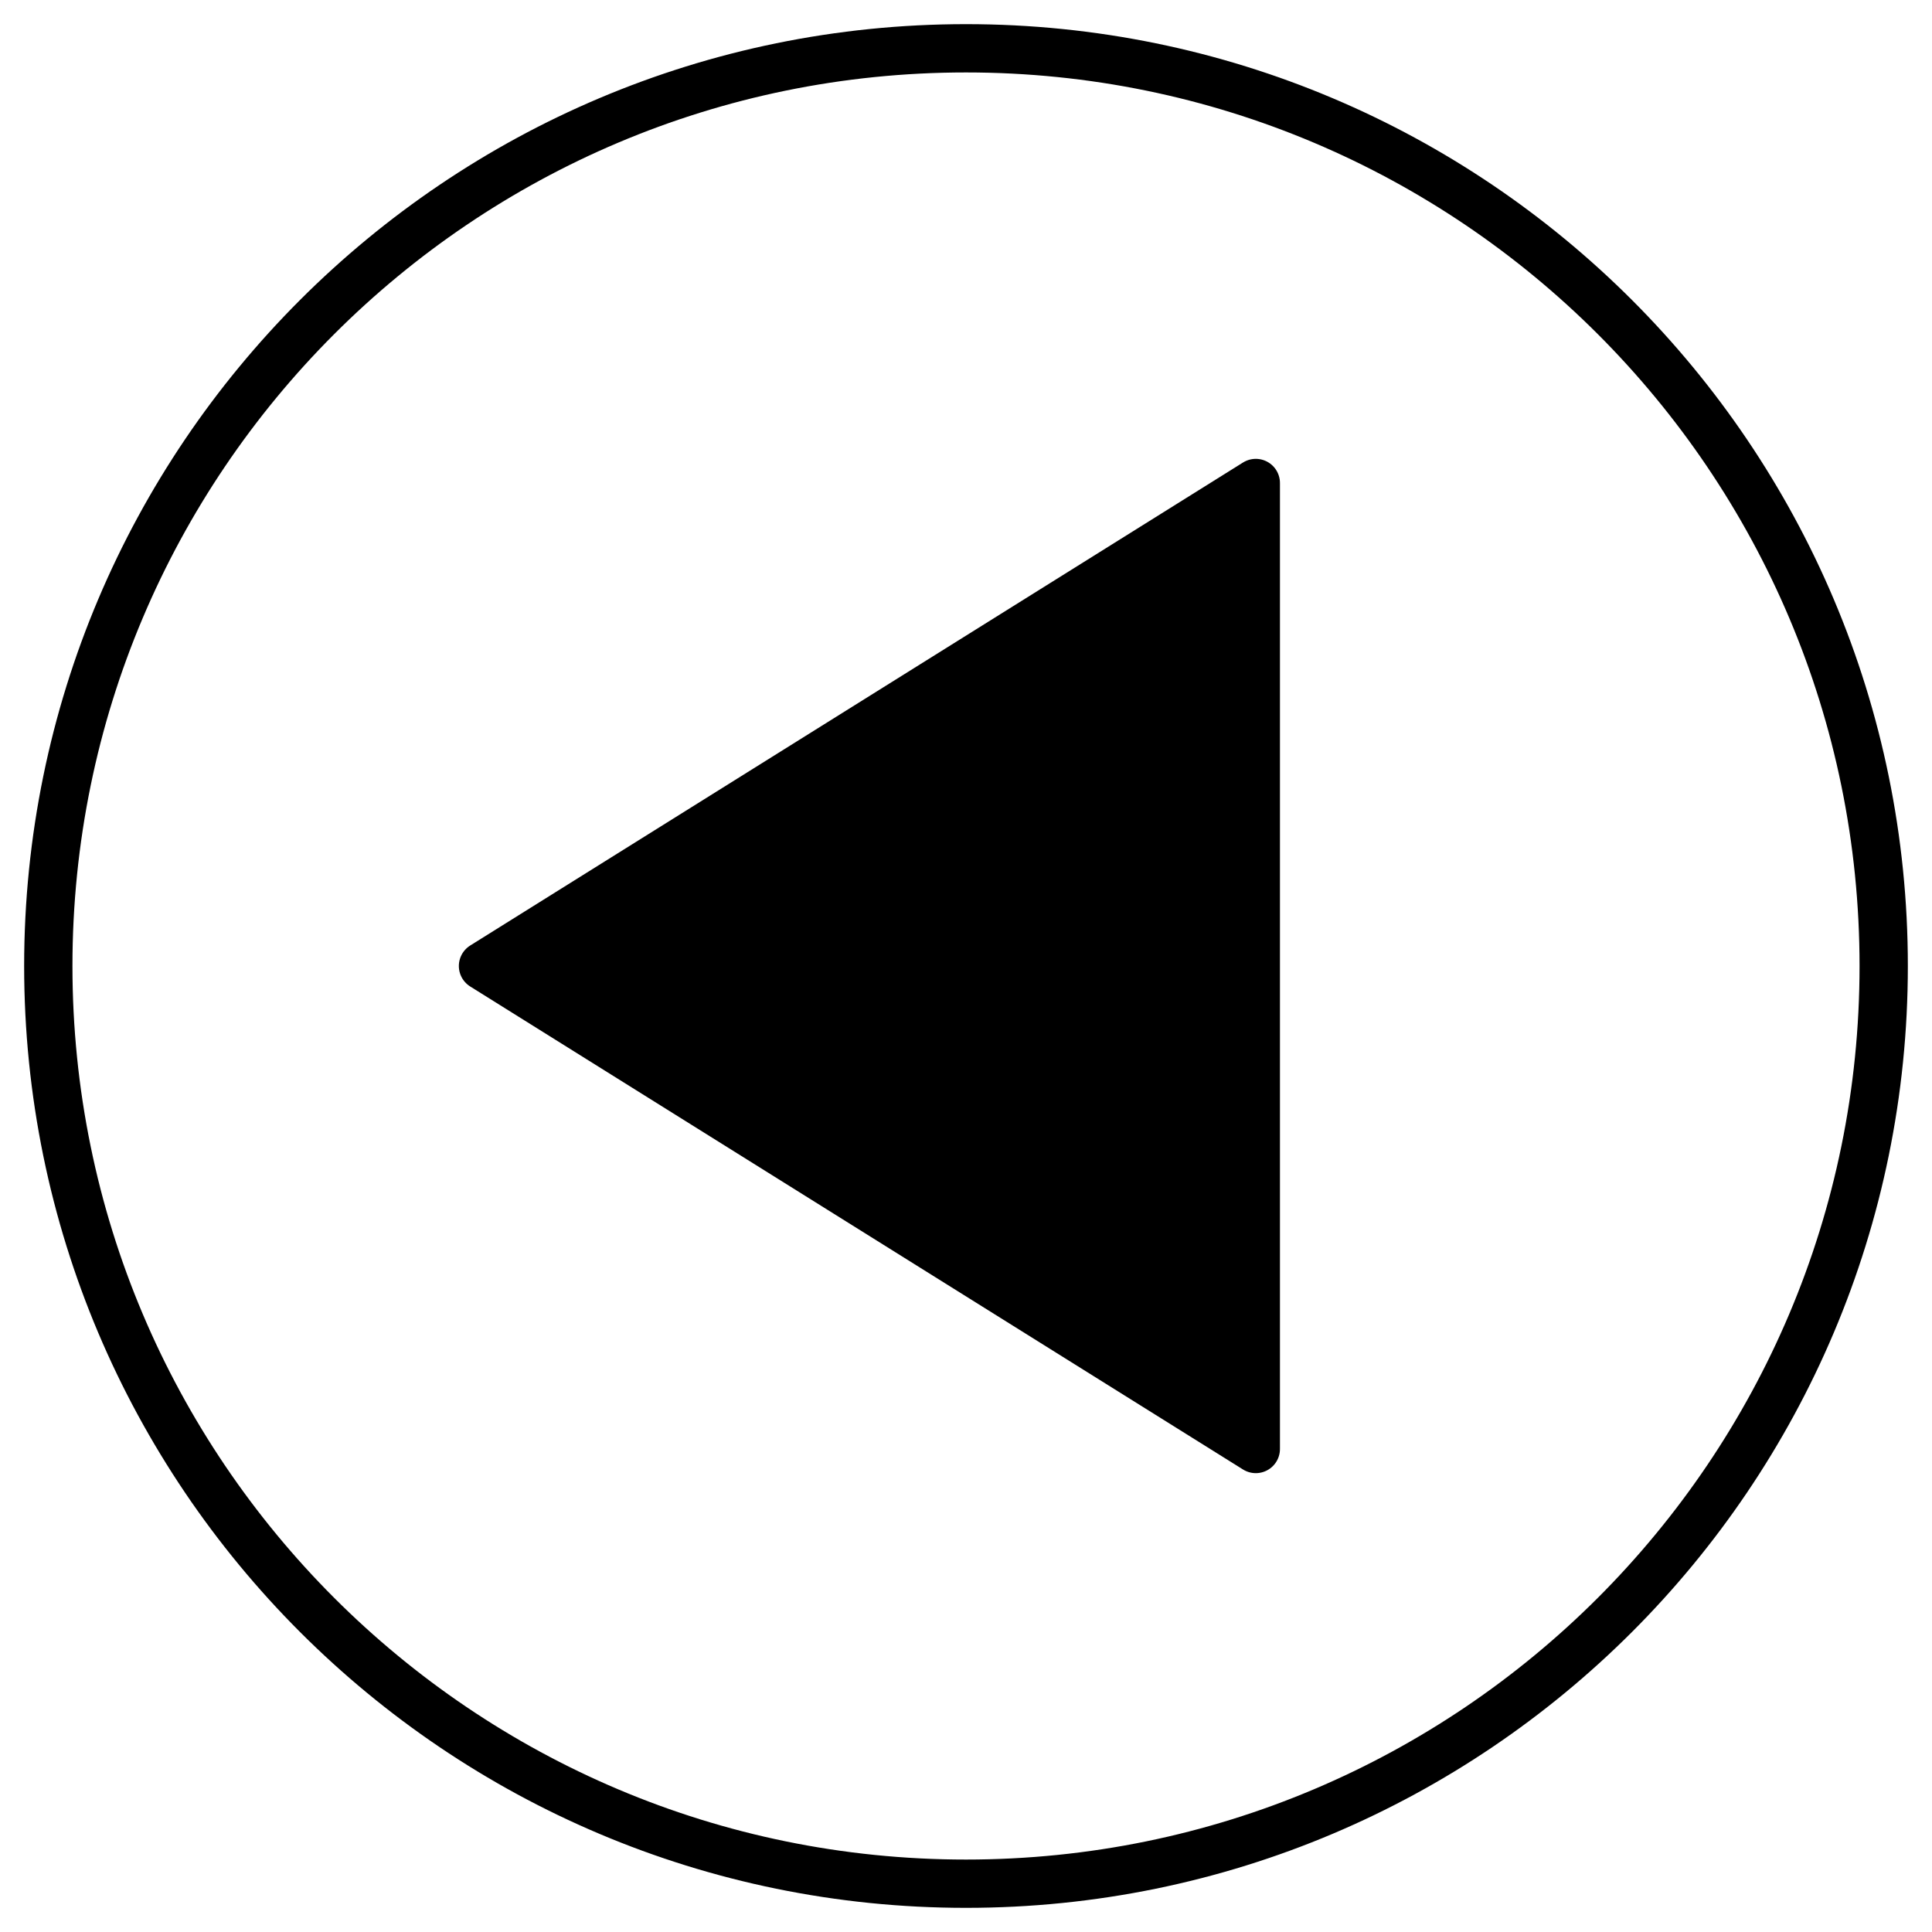
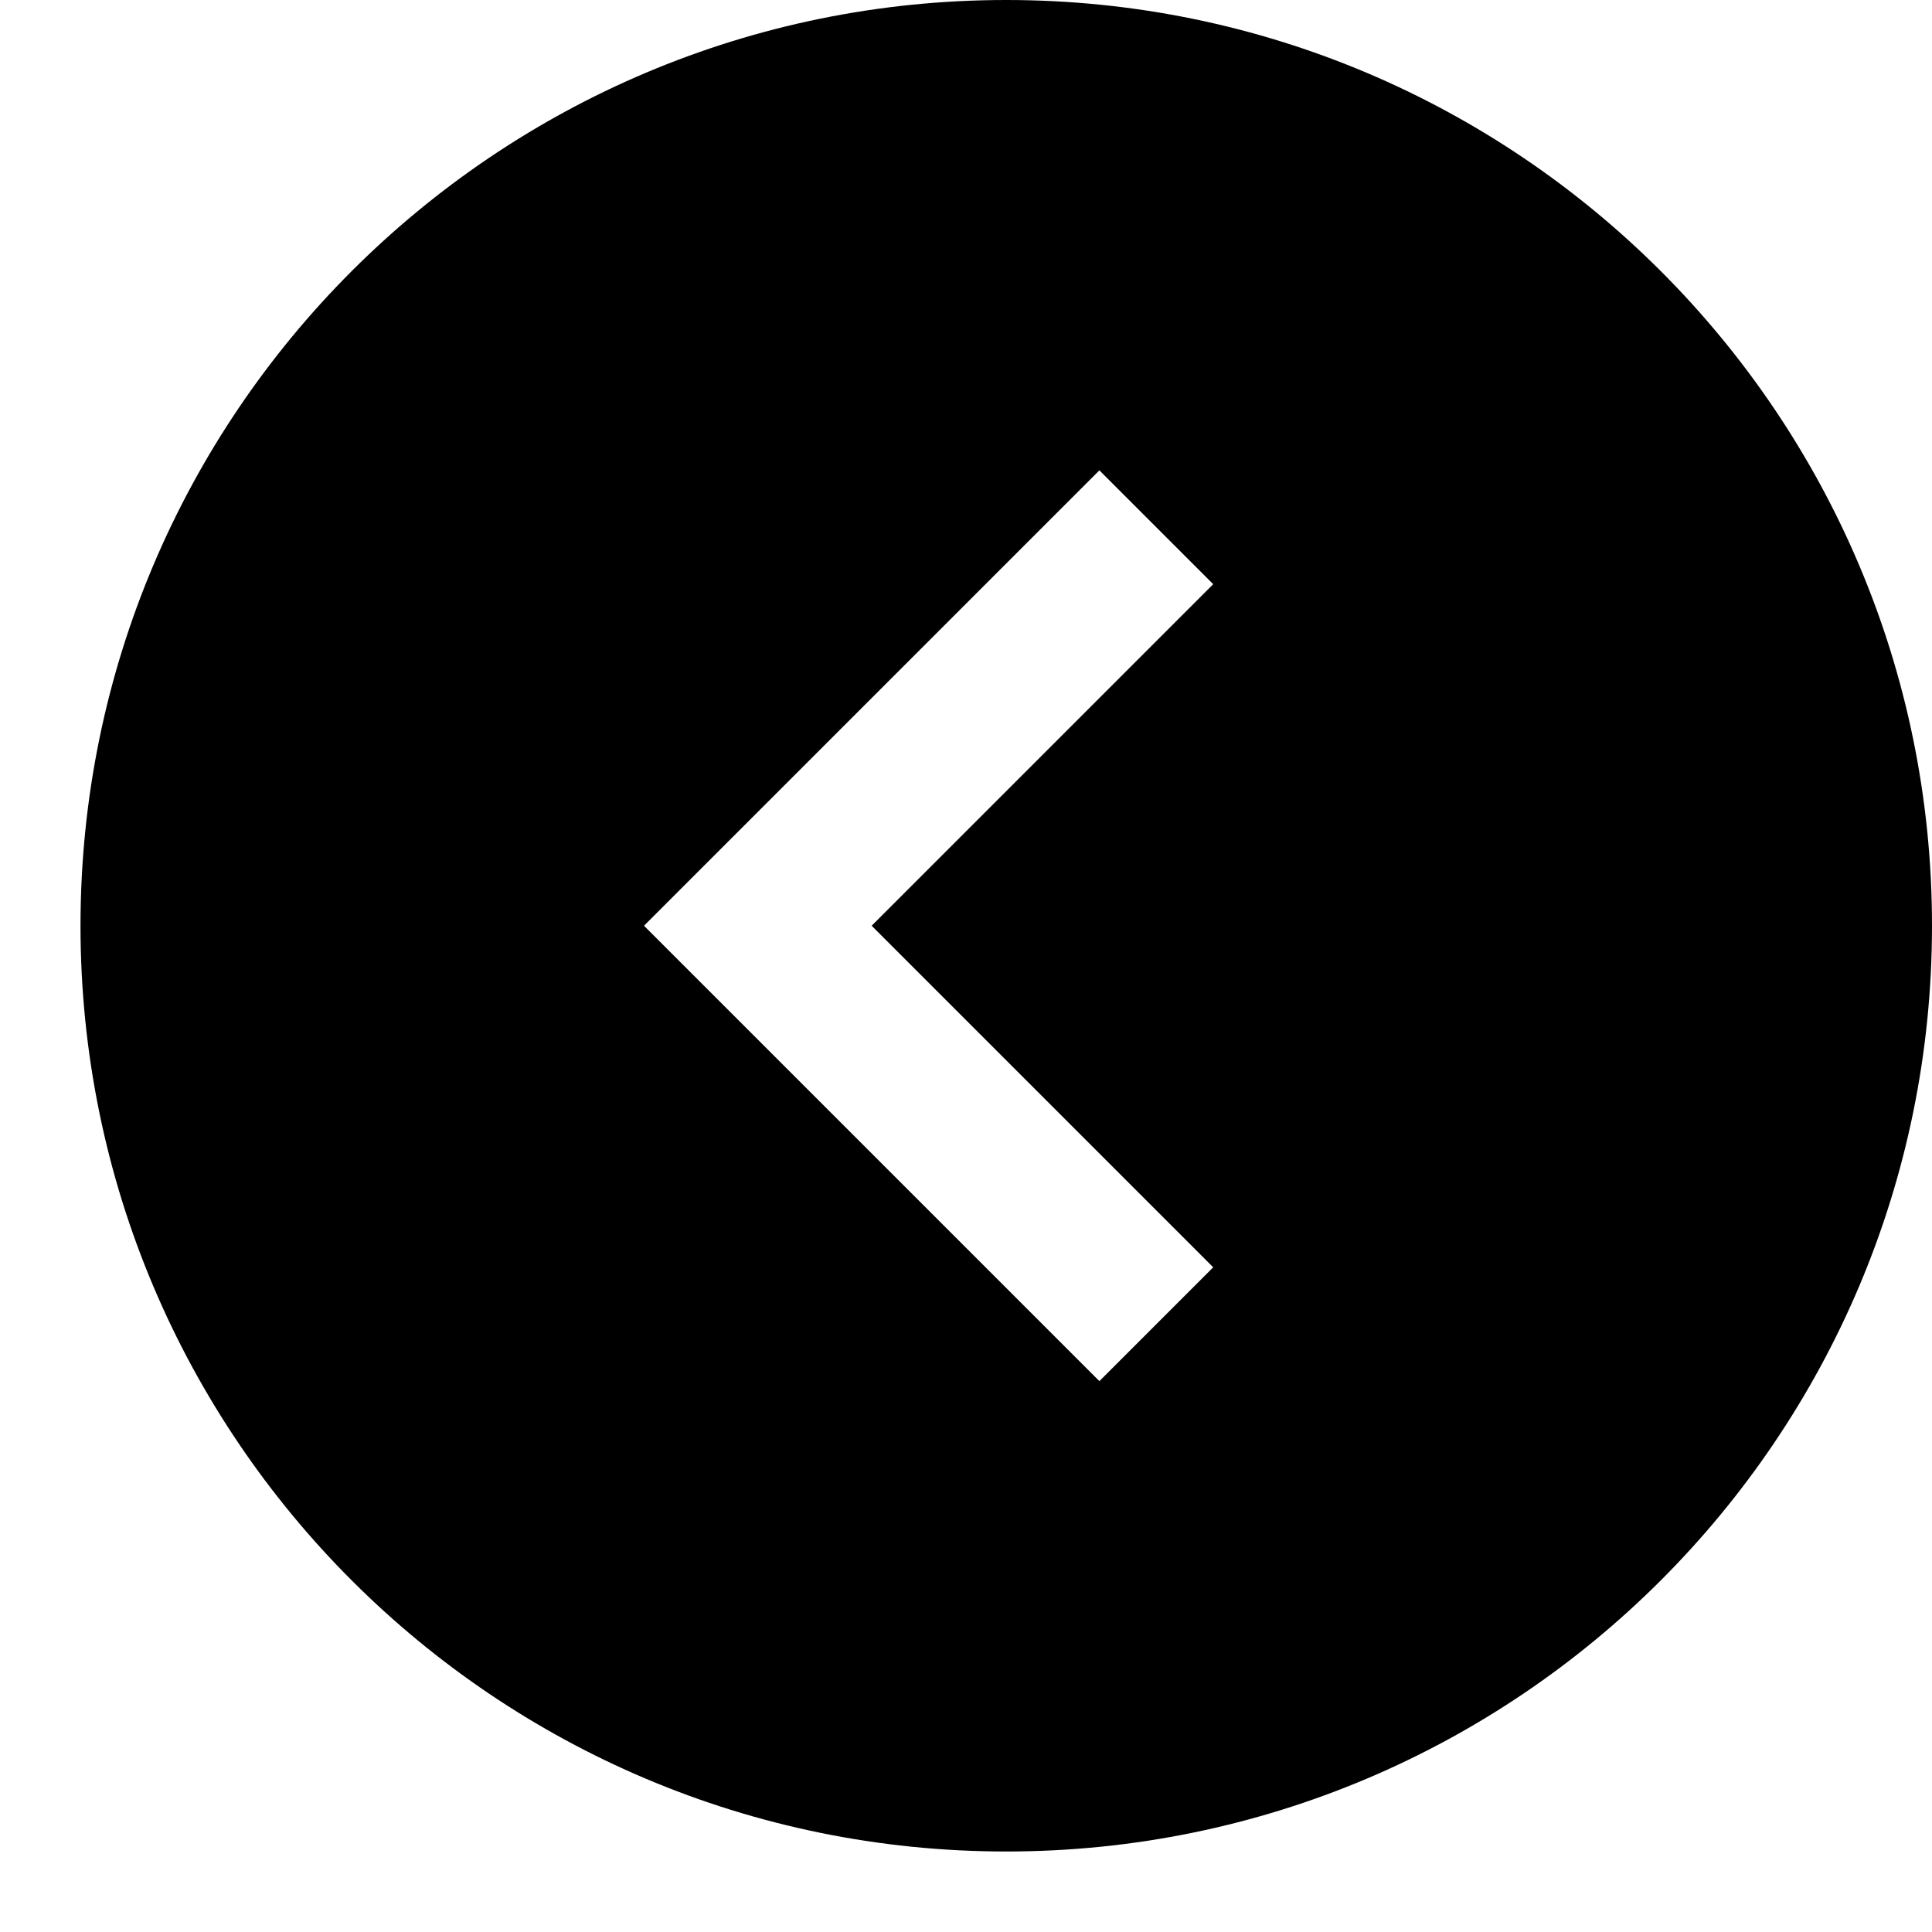
- <svg xmlns="http://www.w3.org/2000/svg" width="1.41cm" height="1.41cm" viewBox="0 0 40 40 ">
-   <g style="fill:black; stroke:black; stroke-width:1">
- </g>
-   <g style="fill:#000000; fill-opacity:0.0; stroke:#000000; stroke-opacity:1.00; stroke-linecap:round; stroke-linejoin:round; stroke-width:1" transform="translate(0.00 0.00) scale(1.00 1.00)">
-     <ellipse cx="20" cy="20" rx="19" ry="19" />
-   </g>
-   <g style="fill:#000000; fill-opacity:1.00; stroke:#000000; stroke-opacity:1.00; stroke-linecap:round; stroke-linejoin:round; stroke-width:1" transform="translate(0.00 0.00) scale(1.00 1.00)">
-     <polygon style="fill-rule:evenodd; " points="26,10 26,30 10,20 " />
+ <svg xmlns="http://www.w3.org/2000/svg" height="24px" version="1.1" viewBox="0 0 24 24" width="24px">
+   <defs />
+   <g fill="none" fill-rule="evenodd" id="miu" stroke="none" stroke-width="1">
+     <g id="Artboard-1" transform="translate(-395, -191)">
+       <g id="slice" transform="translate(215, 119)" />
+       <path d="M396,202.5 C396,196.149 401.149,191 407.5,191 C413.851,191 419,196.149 419,202.5 C419,208.851 413.851,214 407.5,214 C401.149,214 396,208.851 396,202.5 Z M408.657,196.843 L410.071,198.257 L405.828,202.5 L410.071,206.743 L408.657,208.157 L403,202.5 L408.657,196.843 Z" fill="#000000" id="circle-back-arrow-glyph" />
+     </g>
  </g>
</svg>
